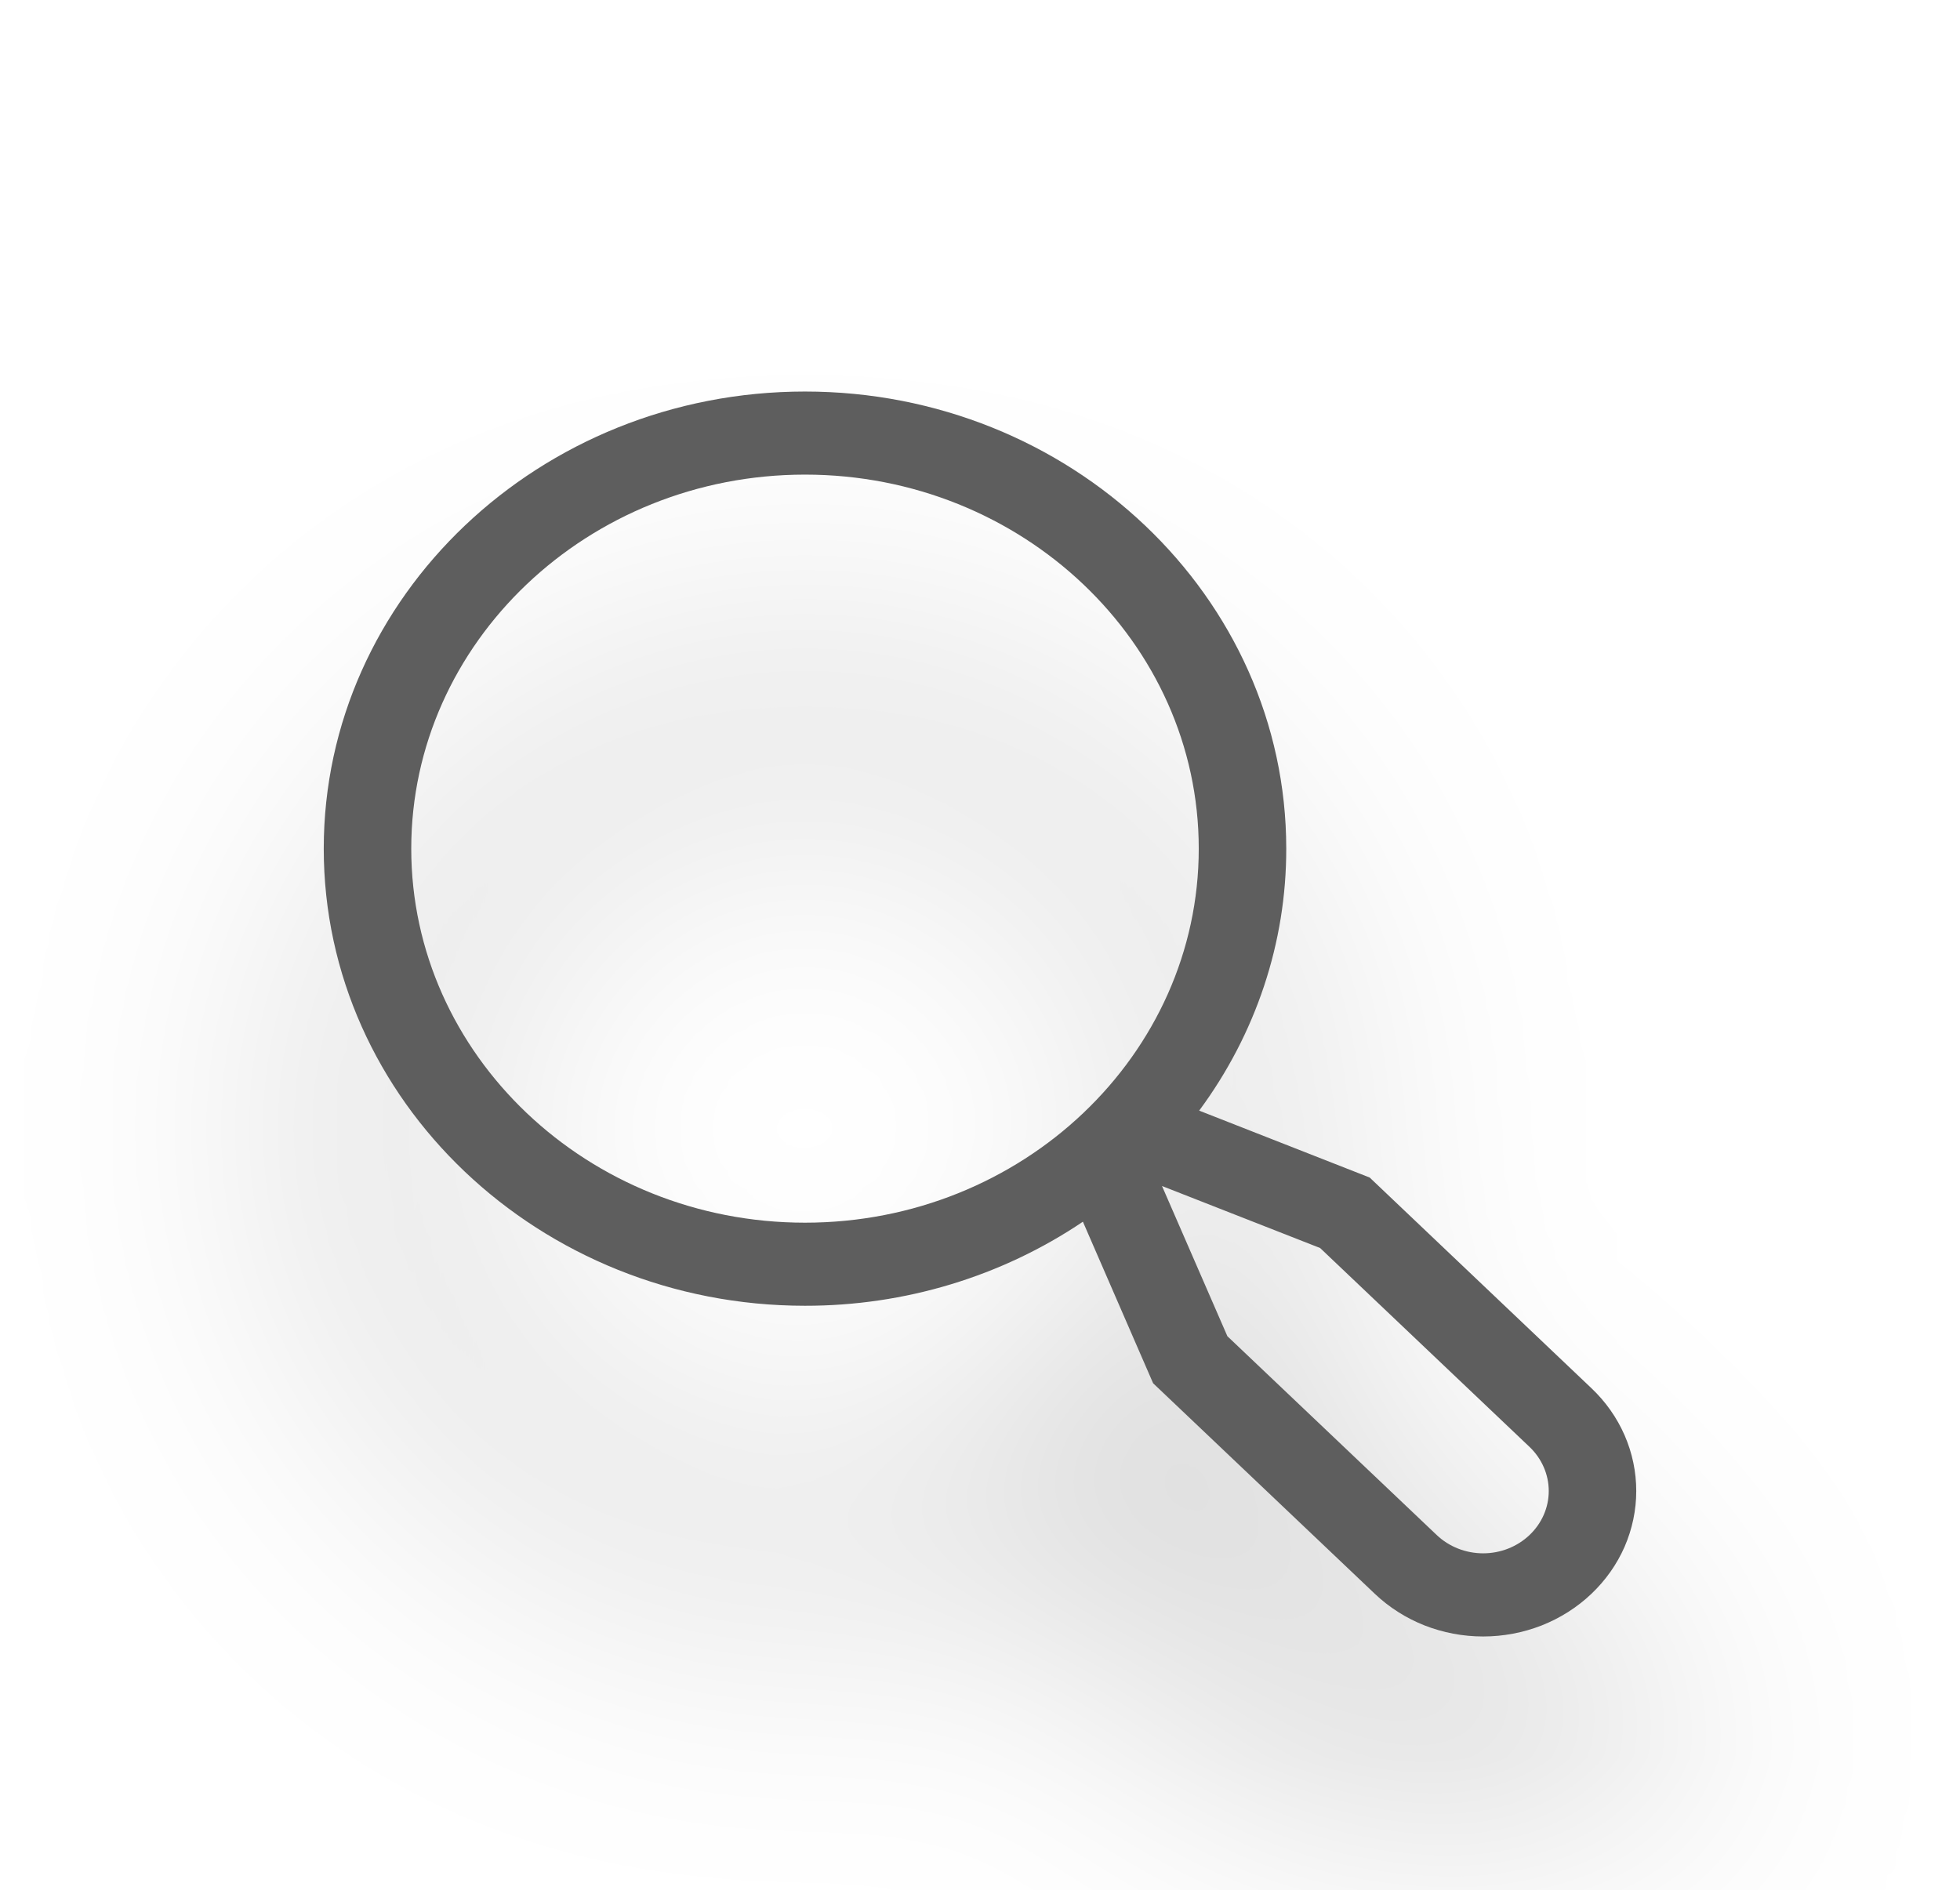
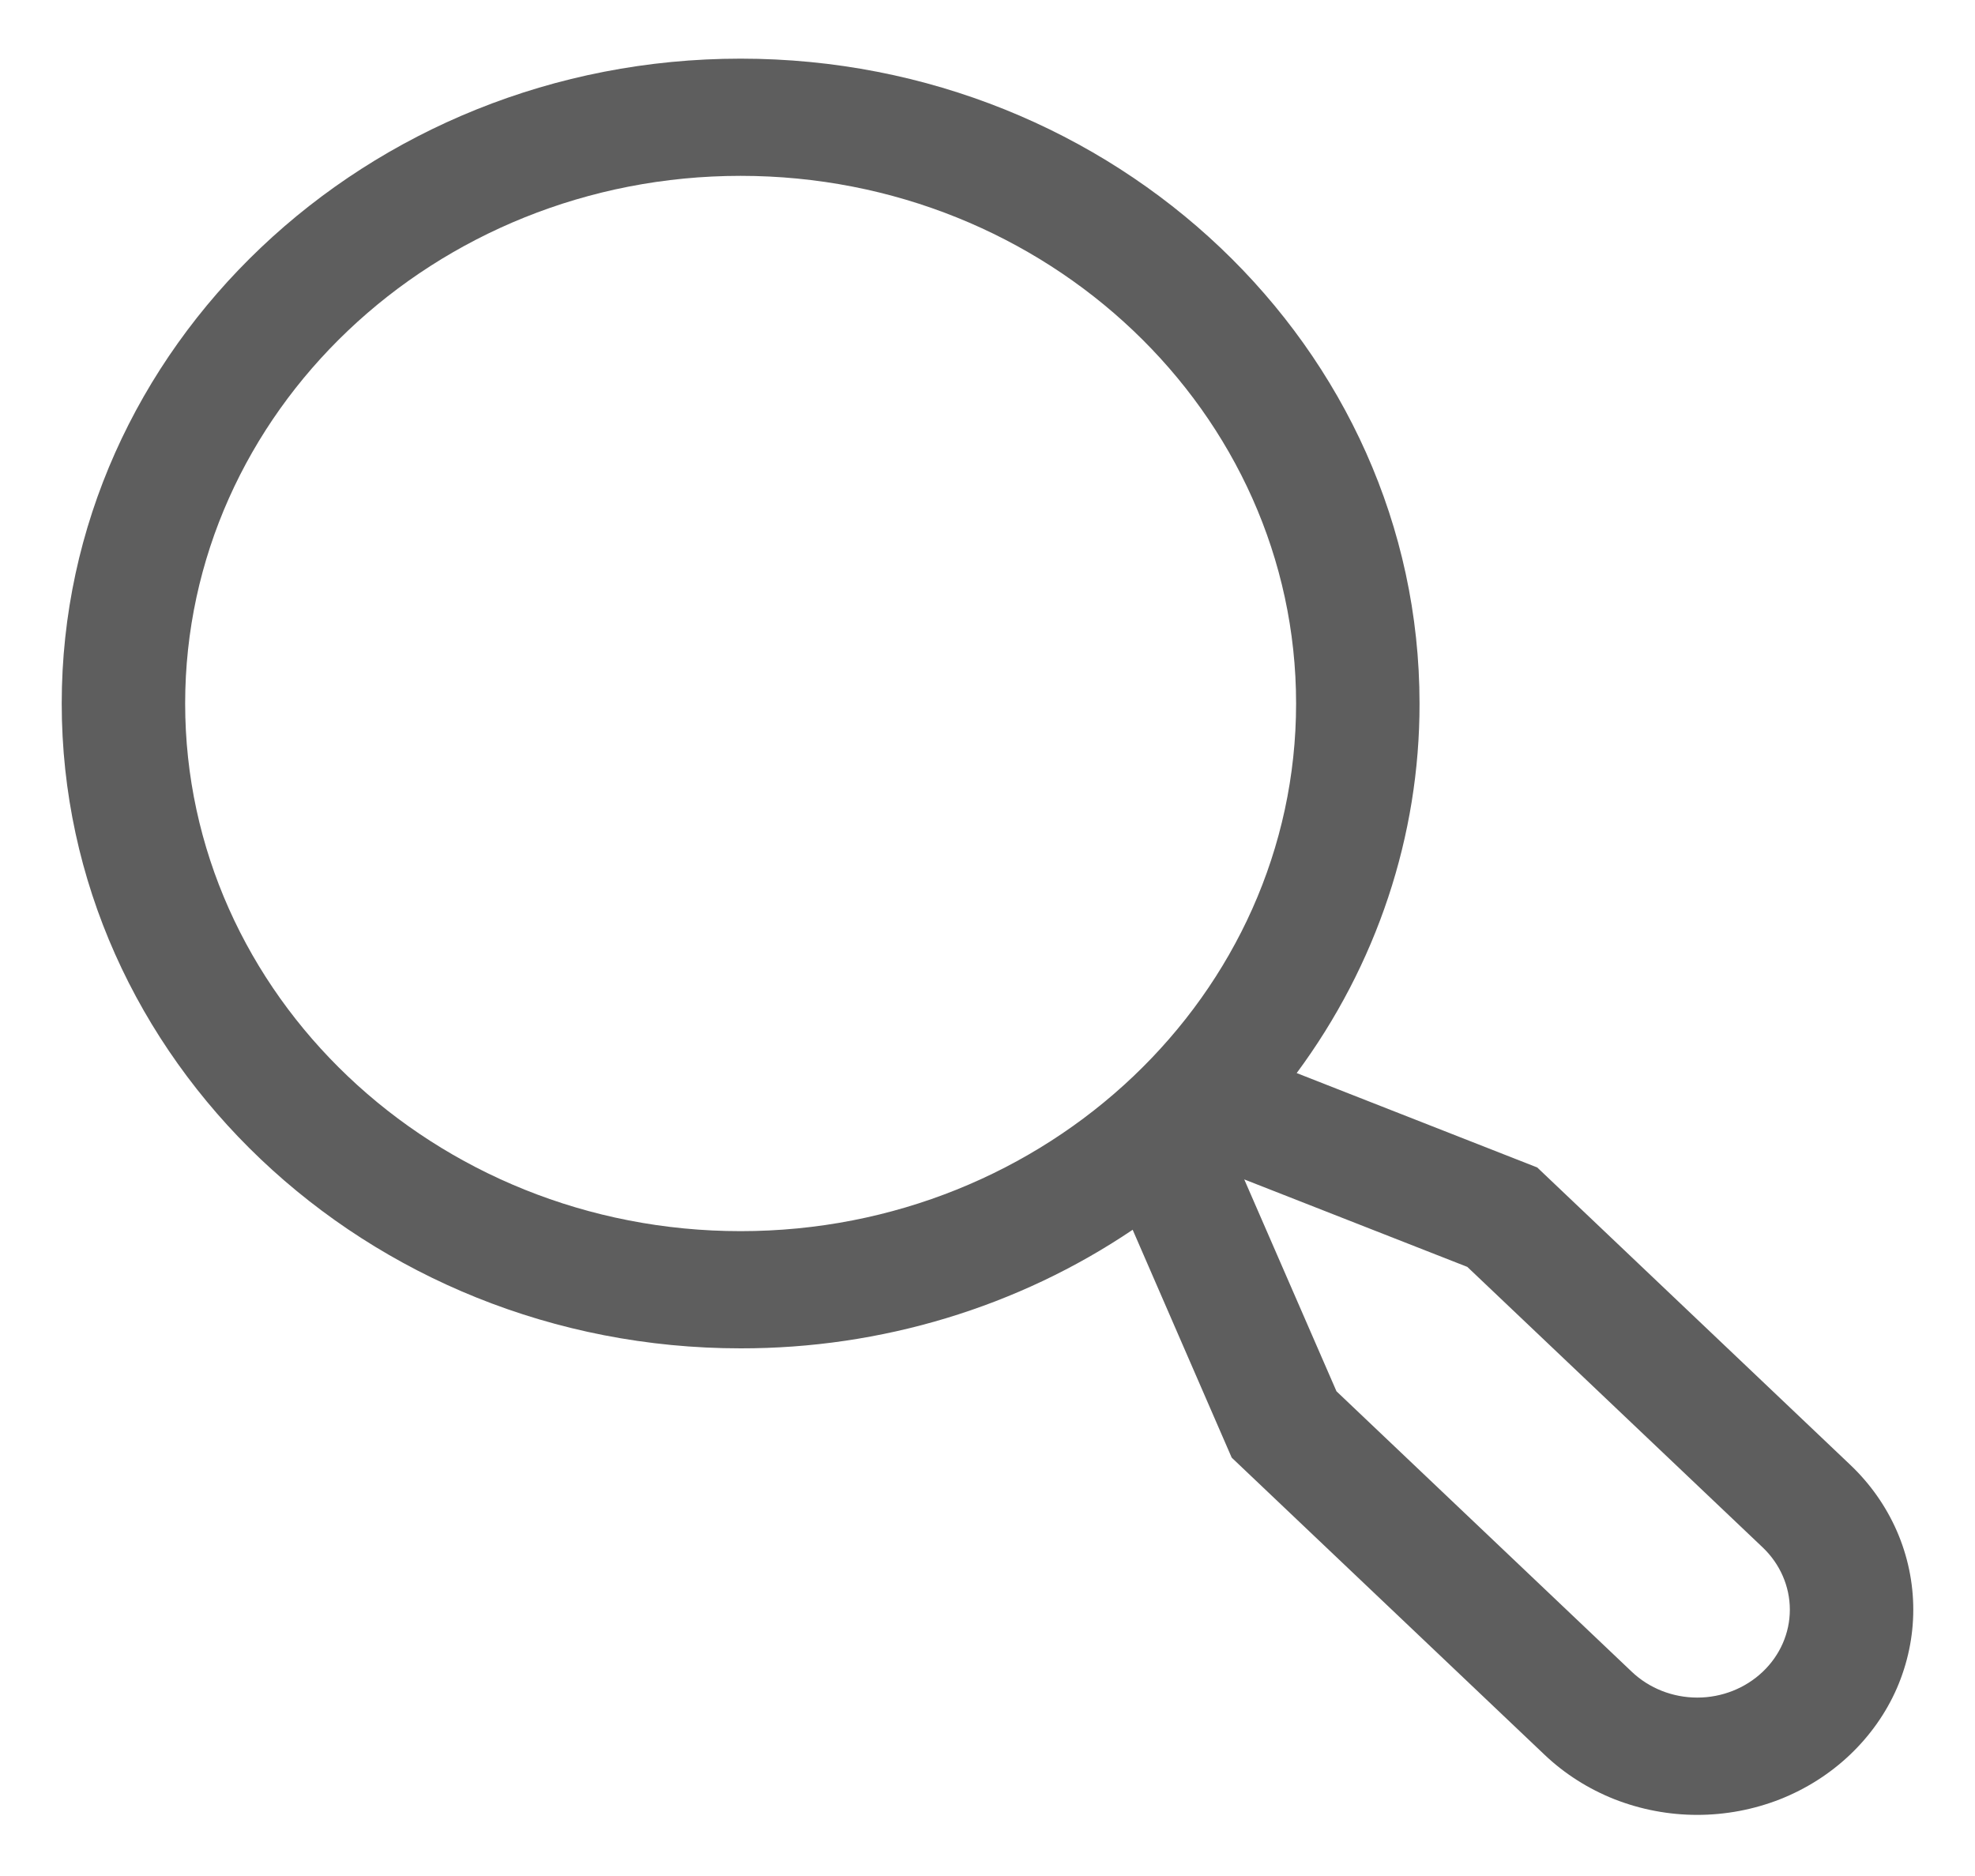
- <svg xmlns="http://www.w3.org/2000/svg" width="28" height="27" viewBox="0 -5 28 27" fill="none">
-   <g filter="url(#filter0_d)">
-     <path d="M22.734 14.833L19.567 11.824L17.131 10.868C17.942 9.772 18.377 8.465 18.375 7.125C18.375 3.524 15.291 0.594 11.5 0.594C7.709 0.594 4.625 3.524 4.625 7.125C4.625 10.726 7.709 13.656 11.5 13.656C12.922 13.658 14.31 13.238 15.47 12.455L16.473 14.763L19.641 17.772C19.844 17.965 20.085 18.118 20.35 18.223C20.616 18.327 20.9 18.381 21.187 18.381C21.475 18.381 21.759 18.327 22.025 18.223C22.29 18.118 22.531 17.965 22.734 17.772C22.937 17.579 23.099 17.35 23.209 17.098C23.318 16.846 23.375 16.576 23.375 16.303C23.375 16.03 23.319 15.76 23.209 15.507C23.099 15.255 22.938 15.026 22.734 14.833ZM5.875 7.125C5.875 4.179 8.398 1.781 11.5 1.781C14.602 1.781 17.125 4.179 17.125 7.125C17.125 10.072 14.602 12.469 11.5 12.469C8.398 12.469 5.875 10.072 5.875 7.125ZM21.85 16.932C21.674 17.099 21.436 17.193 21.188 17.193C20.939 17.193 20.701 17.099 20.525 16.932L17.534 14.091L16.6 11.945L18.859 12.831L21.851 15.673C22.026 15.84 22.125 16.067 22.125 16.303C22.125 16.539 22.026 16.765 21.85 16.932Z" fill="#5E5E5E" />
-   </g>
-   <defs>
-     <filter id="filter0_d" x="0" y="0" width="28" height="27" filterUnits="userSpaceOnUse" color-interpolation-filters="sRGB">
-       <feFlood flood-opacity="0" result="BackgroundImageFix" />
-       <feColorMatrix in="SourceAlpha" type="matrix" values="0 0 0 0 0 0 0 0 0 0 0 0 0 0 0 0 0 0 127 0" />
-       <feOffset dy="4" />
-       <feGaussianBlur stdDeviation="2" />
-       <feColorMatrix type="matrix" values="0 0 0 0 0 0 0 0 0 0 0 0 0 0 0 0 0 0 0.25 0" />
-       <feBlend mode="normal" in2="BackgroundImageFix" result="effect1_dropShadow" />
-       <feBlend mode="normal" in="SourceGraphic" in2="effect1_dropShadow" result="shape" />
-     </filter>
-   </defs>
+ <svg xmlns="http://www.w3.org/2000/svg" width="20" height="19" viewBox="0 0 20 19" fill="none">
+   <path d="M18.734 14.833L15.567 11.824L13.131 10.868C13.942 9.772 14.377 8.465 14.375 7.125C14.375 3.524 11.291 0.594 7.5 0.594C3.709 0.594 0.625 3.524 0.625 7.125C0.625 10.726 3.709 13.656 7.5 13.656C8.923 13.658 10.31 13.238 11.47 12.455L12.473 14.763L15.641 17.772C15.844 17.965 16.085 18.118 16.35 18.223C16.616 18.327 16.9 18.381 17.187 18.381C17.475 18.381 17.759 18.327 18.025 18.223C18.29 18.118 18.531 17.965 18.734 17.772C18.937 17.579 19.099 17.35 19.209 17.098C19.318 16.846 19.375 16.576 19.375 16.303C19.375 16.03 19.319 15.76 19.209 15.507C19.099 15.255 18.938 15.026 18.734 14.833ZM1.875 7.125C1.875 4.179 4.398 1.781 7.5 1.781C10.602 1.781 13.125 4.179 13.125 7.125C13.125 10.072 10.602 12.469 7.5 12.469C4.398 12.469 1.875 10.072 1.875 7.125ZM17.85 16.932C17.674 17.099 17.436 17.193 17.188 17.193C16.939 17.193 16.701 17.099 16.525 16.932L13.534 14.091L12.6 11.945L14.859 12.831L17.851 15.673C18.026 15.84 18.125 16.067 18.125 16.303C18.125 16.539 18.026 16.765 17.85 16.932Z" fill="#5E5E5E" />
</svg>
